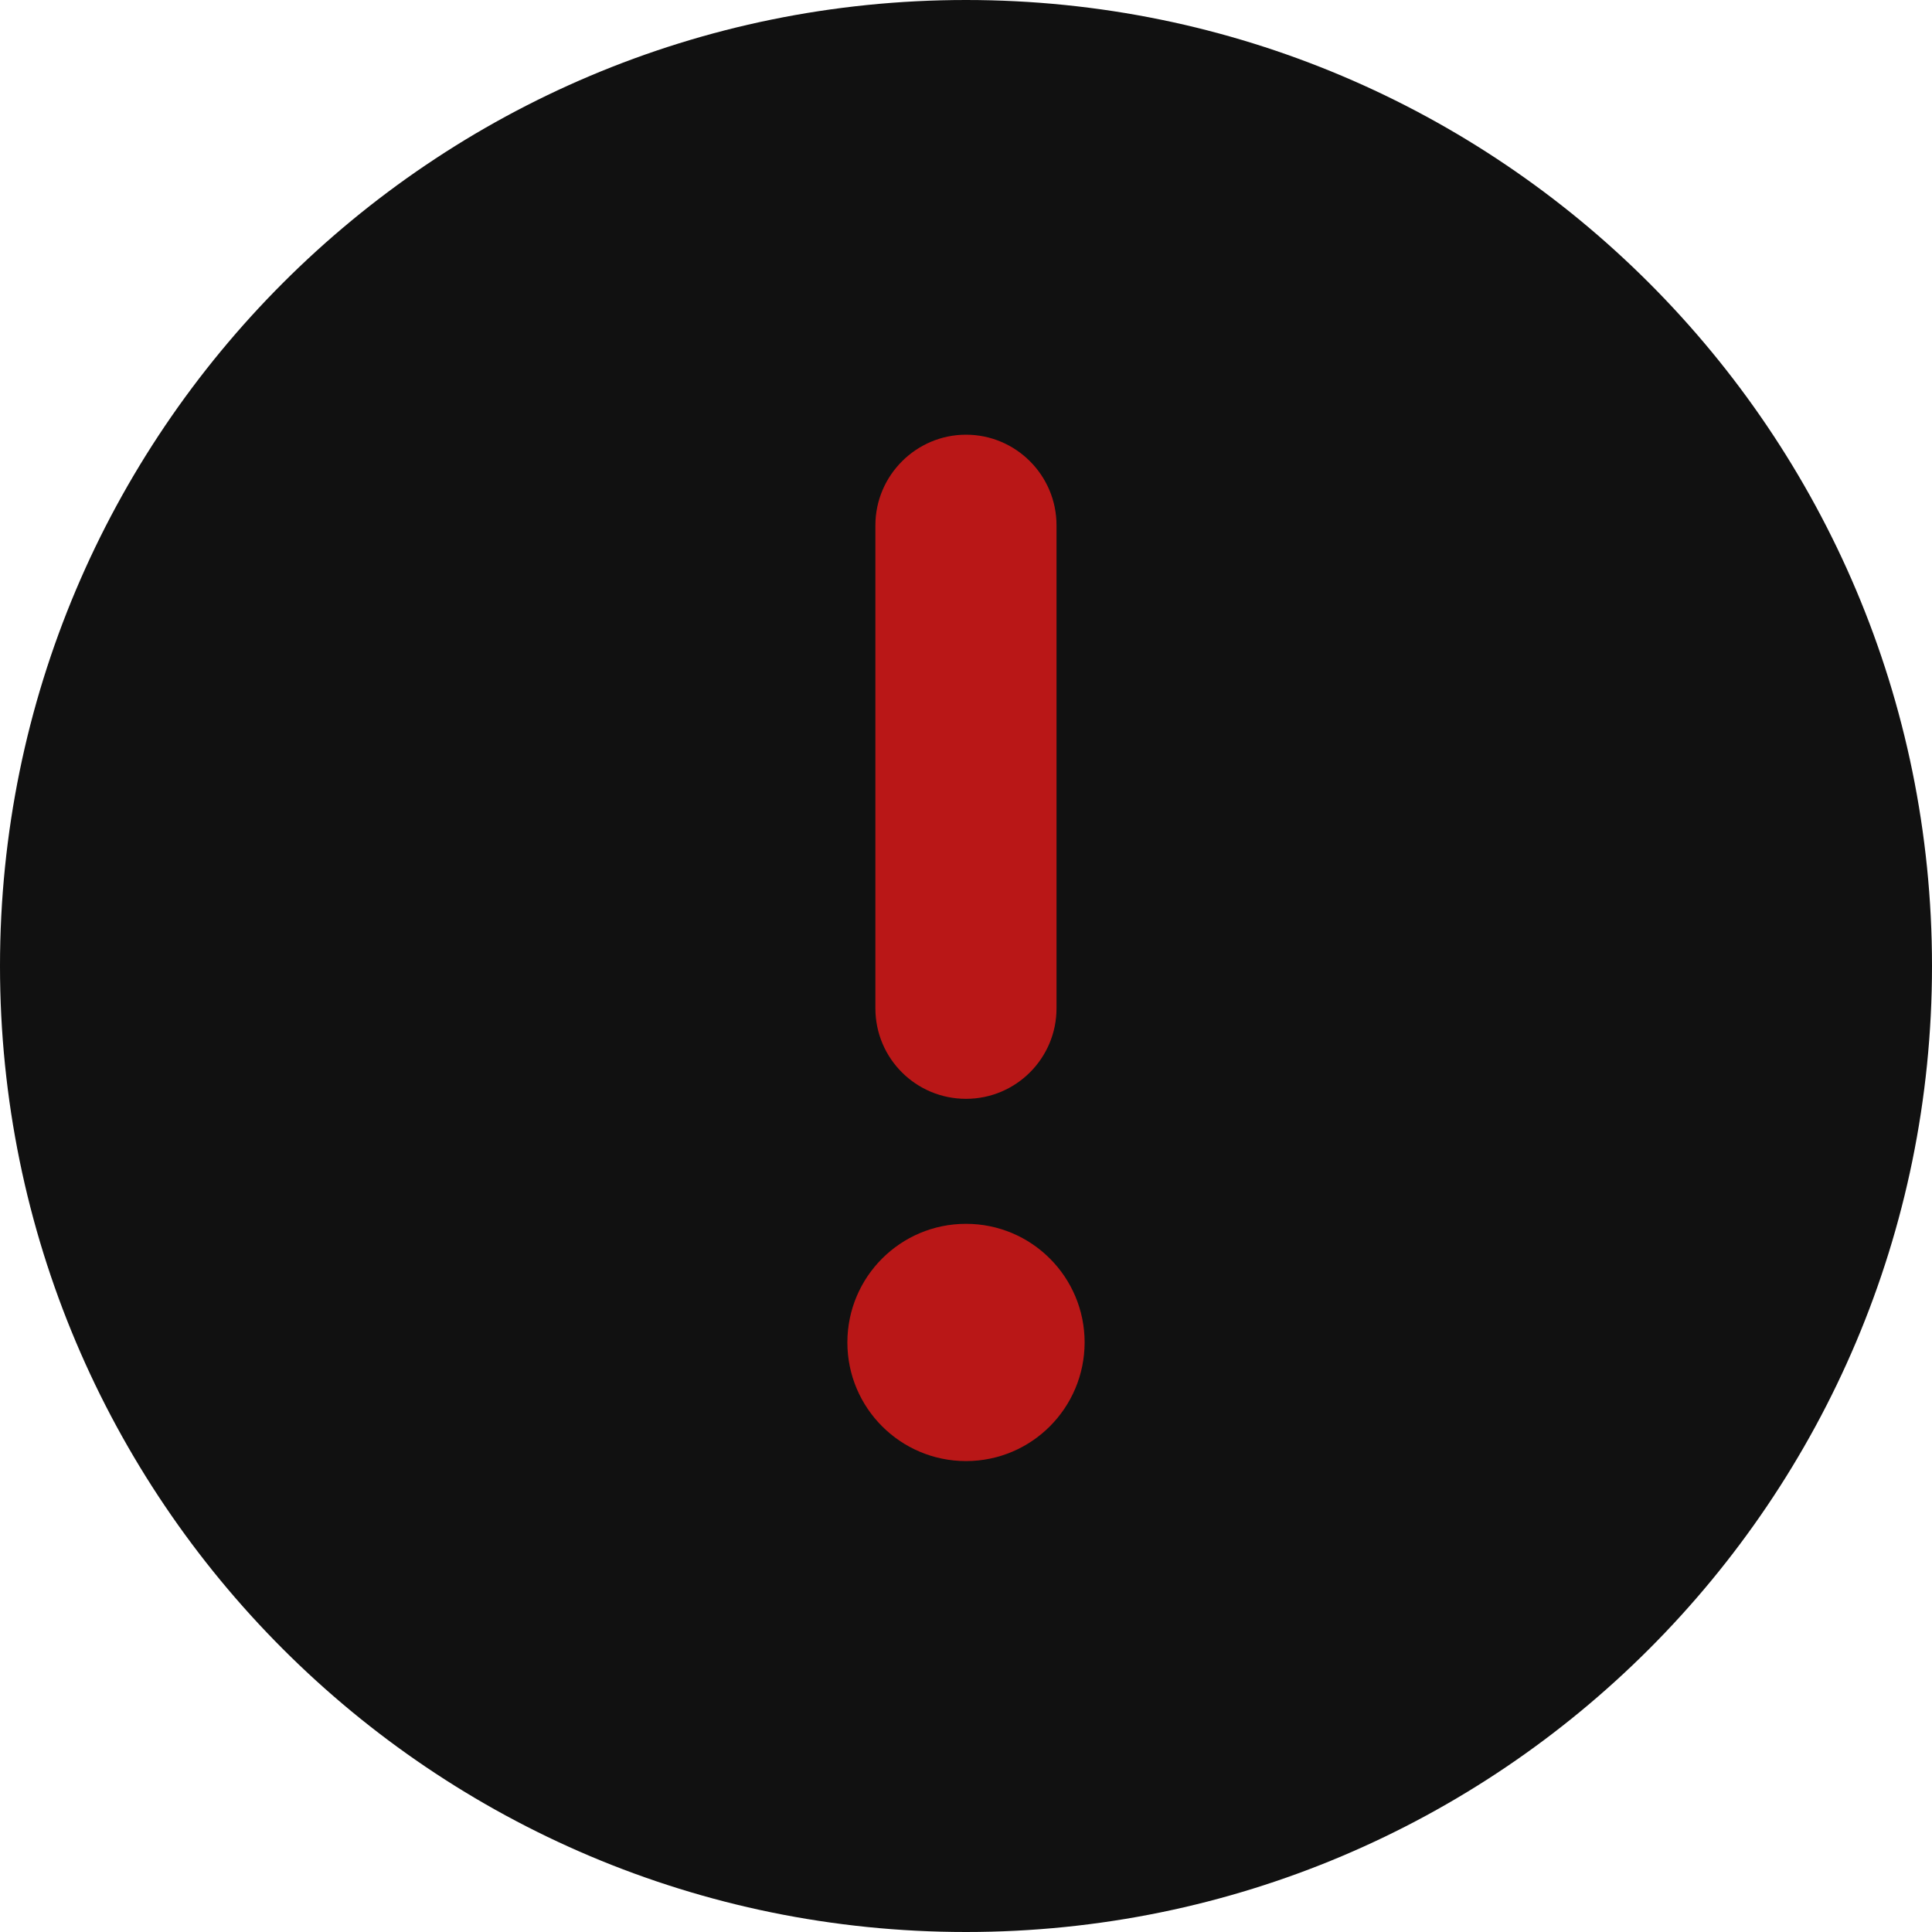
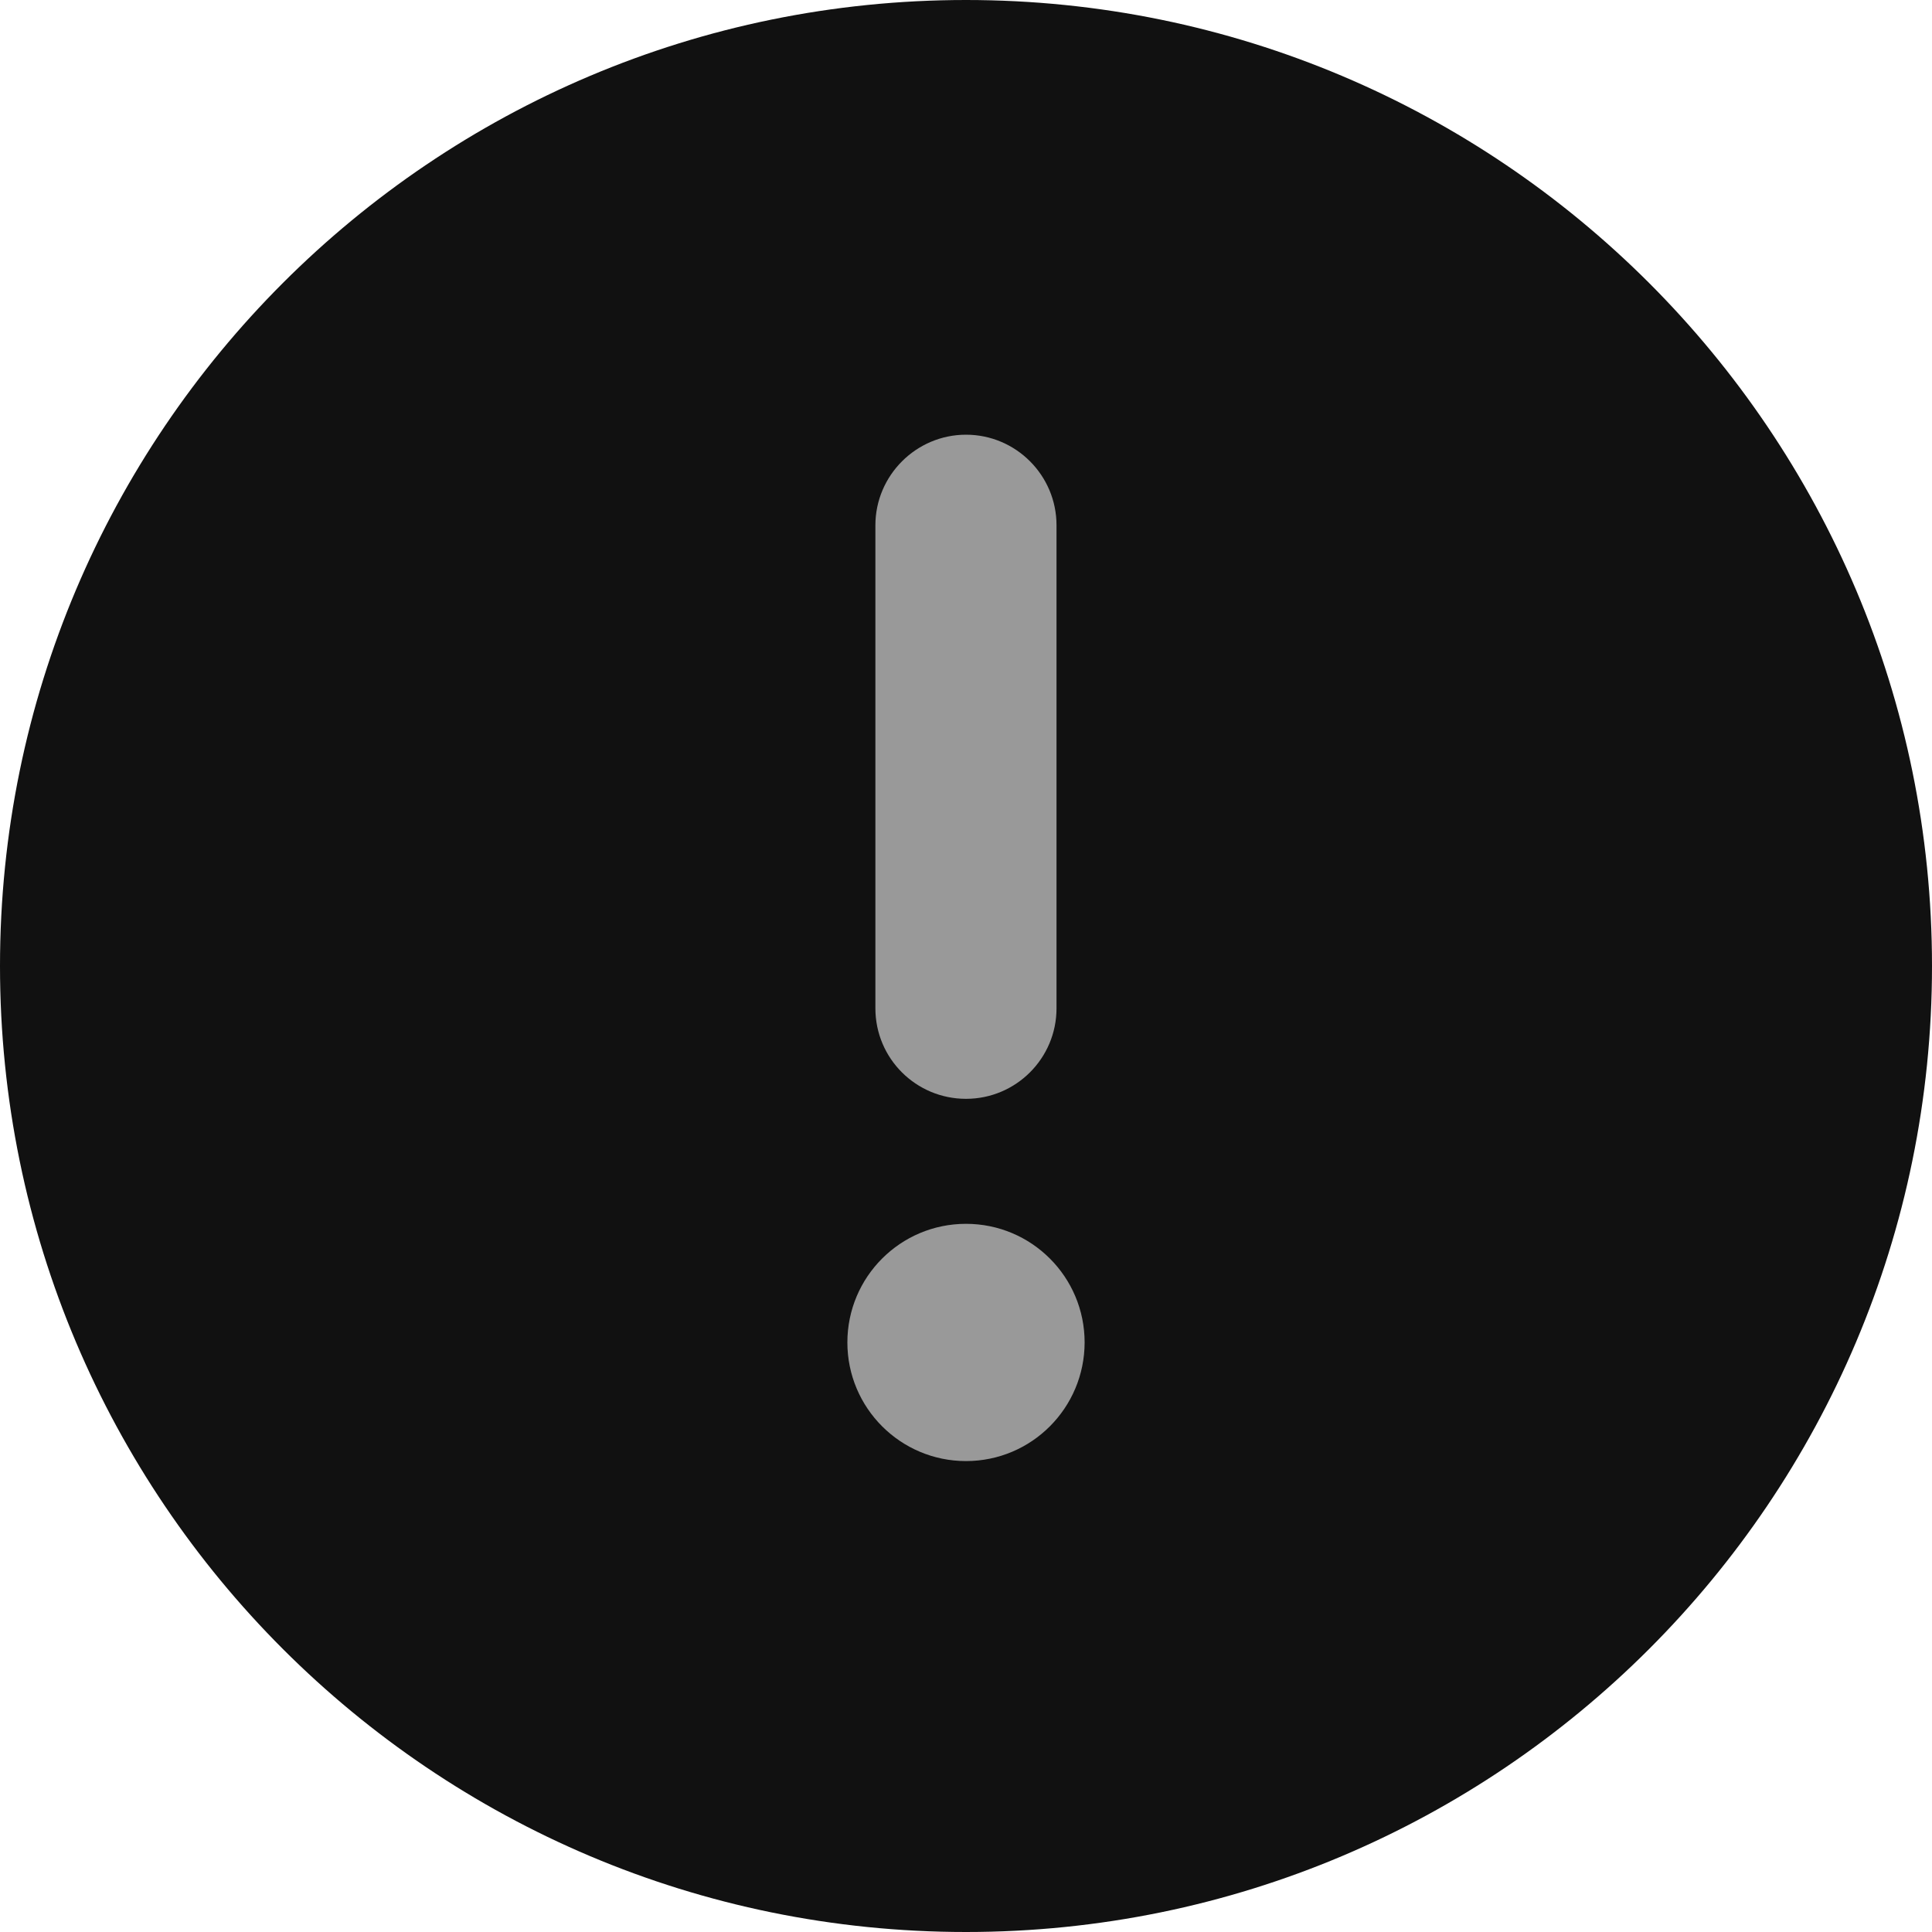
<svg xmlns="http://www.w3.org/2000/svg" viewBox="0 0 20 20">
  <circle vector-effect="non-scaling-stroke" cx="10" cy="10" r="10" fill="rgb(17,17,17)" />
-   <path d="M 9.062 5.438 C 9.062 4.922 9.484 4.5 10 4.5 C 10.516 4.5 10.937 4.92 10.937 5.438 L 10.937 10.438 C 10.937 10.955 10.518 11.375 10 11.375 C 9.482 11.375 9.062 10.957 9.062 10.438 L 9.062 5.438 Z" fill="rgb(185,23,23)" />
-   <path d="M 10 15.125 C 9.322 15.125 8.772 14.575 8.772 13.897 C 8.772 13.219 9.321 12.669 10 12.669 C 10.679 12.669 11.228 13.219 11.228 13.897 C 11.227 14.574 10.68 15.125 10 15.125 Z" fill="rgb(185,23,23)" />
+   <path d="M 9.062 5.438 C 9.062 4.922 9.484 4.5 10 4.5 C 10.516 4.5 10.937 4.92 10.937 5.438 L 10.937 10.438 C 10.937 10.955 10.518 11.375 10 11.375 C 9.482 11.375 9.062 10.957 9.062 10.438 L 9.062 5.438 Z" style="fill: rgb(153, 153, 153);" />
+   <path d="M 10 15.125 C 9.322 15.125 8.772 14.575 8.772 13.897 C 8.772 13.219 9.321 12.669 10 12.669 C 10.679 12.669 11.228 13.219 11.228 13.897 C 11.227 14.574 10.68 15.125 10 15.125 Z" style="fill: rgb(153, 153, 153);" />
</svg>
